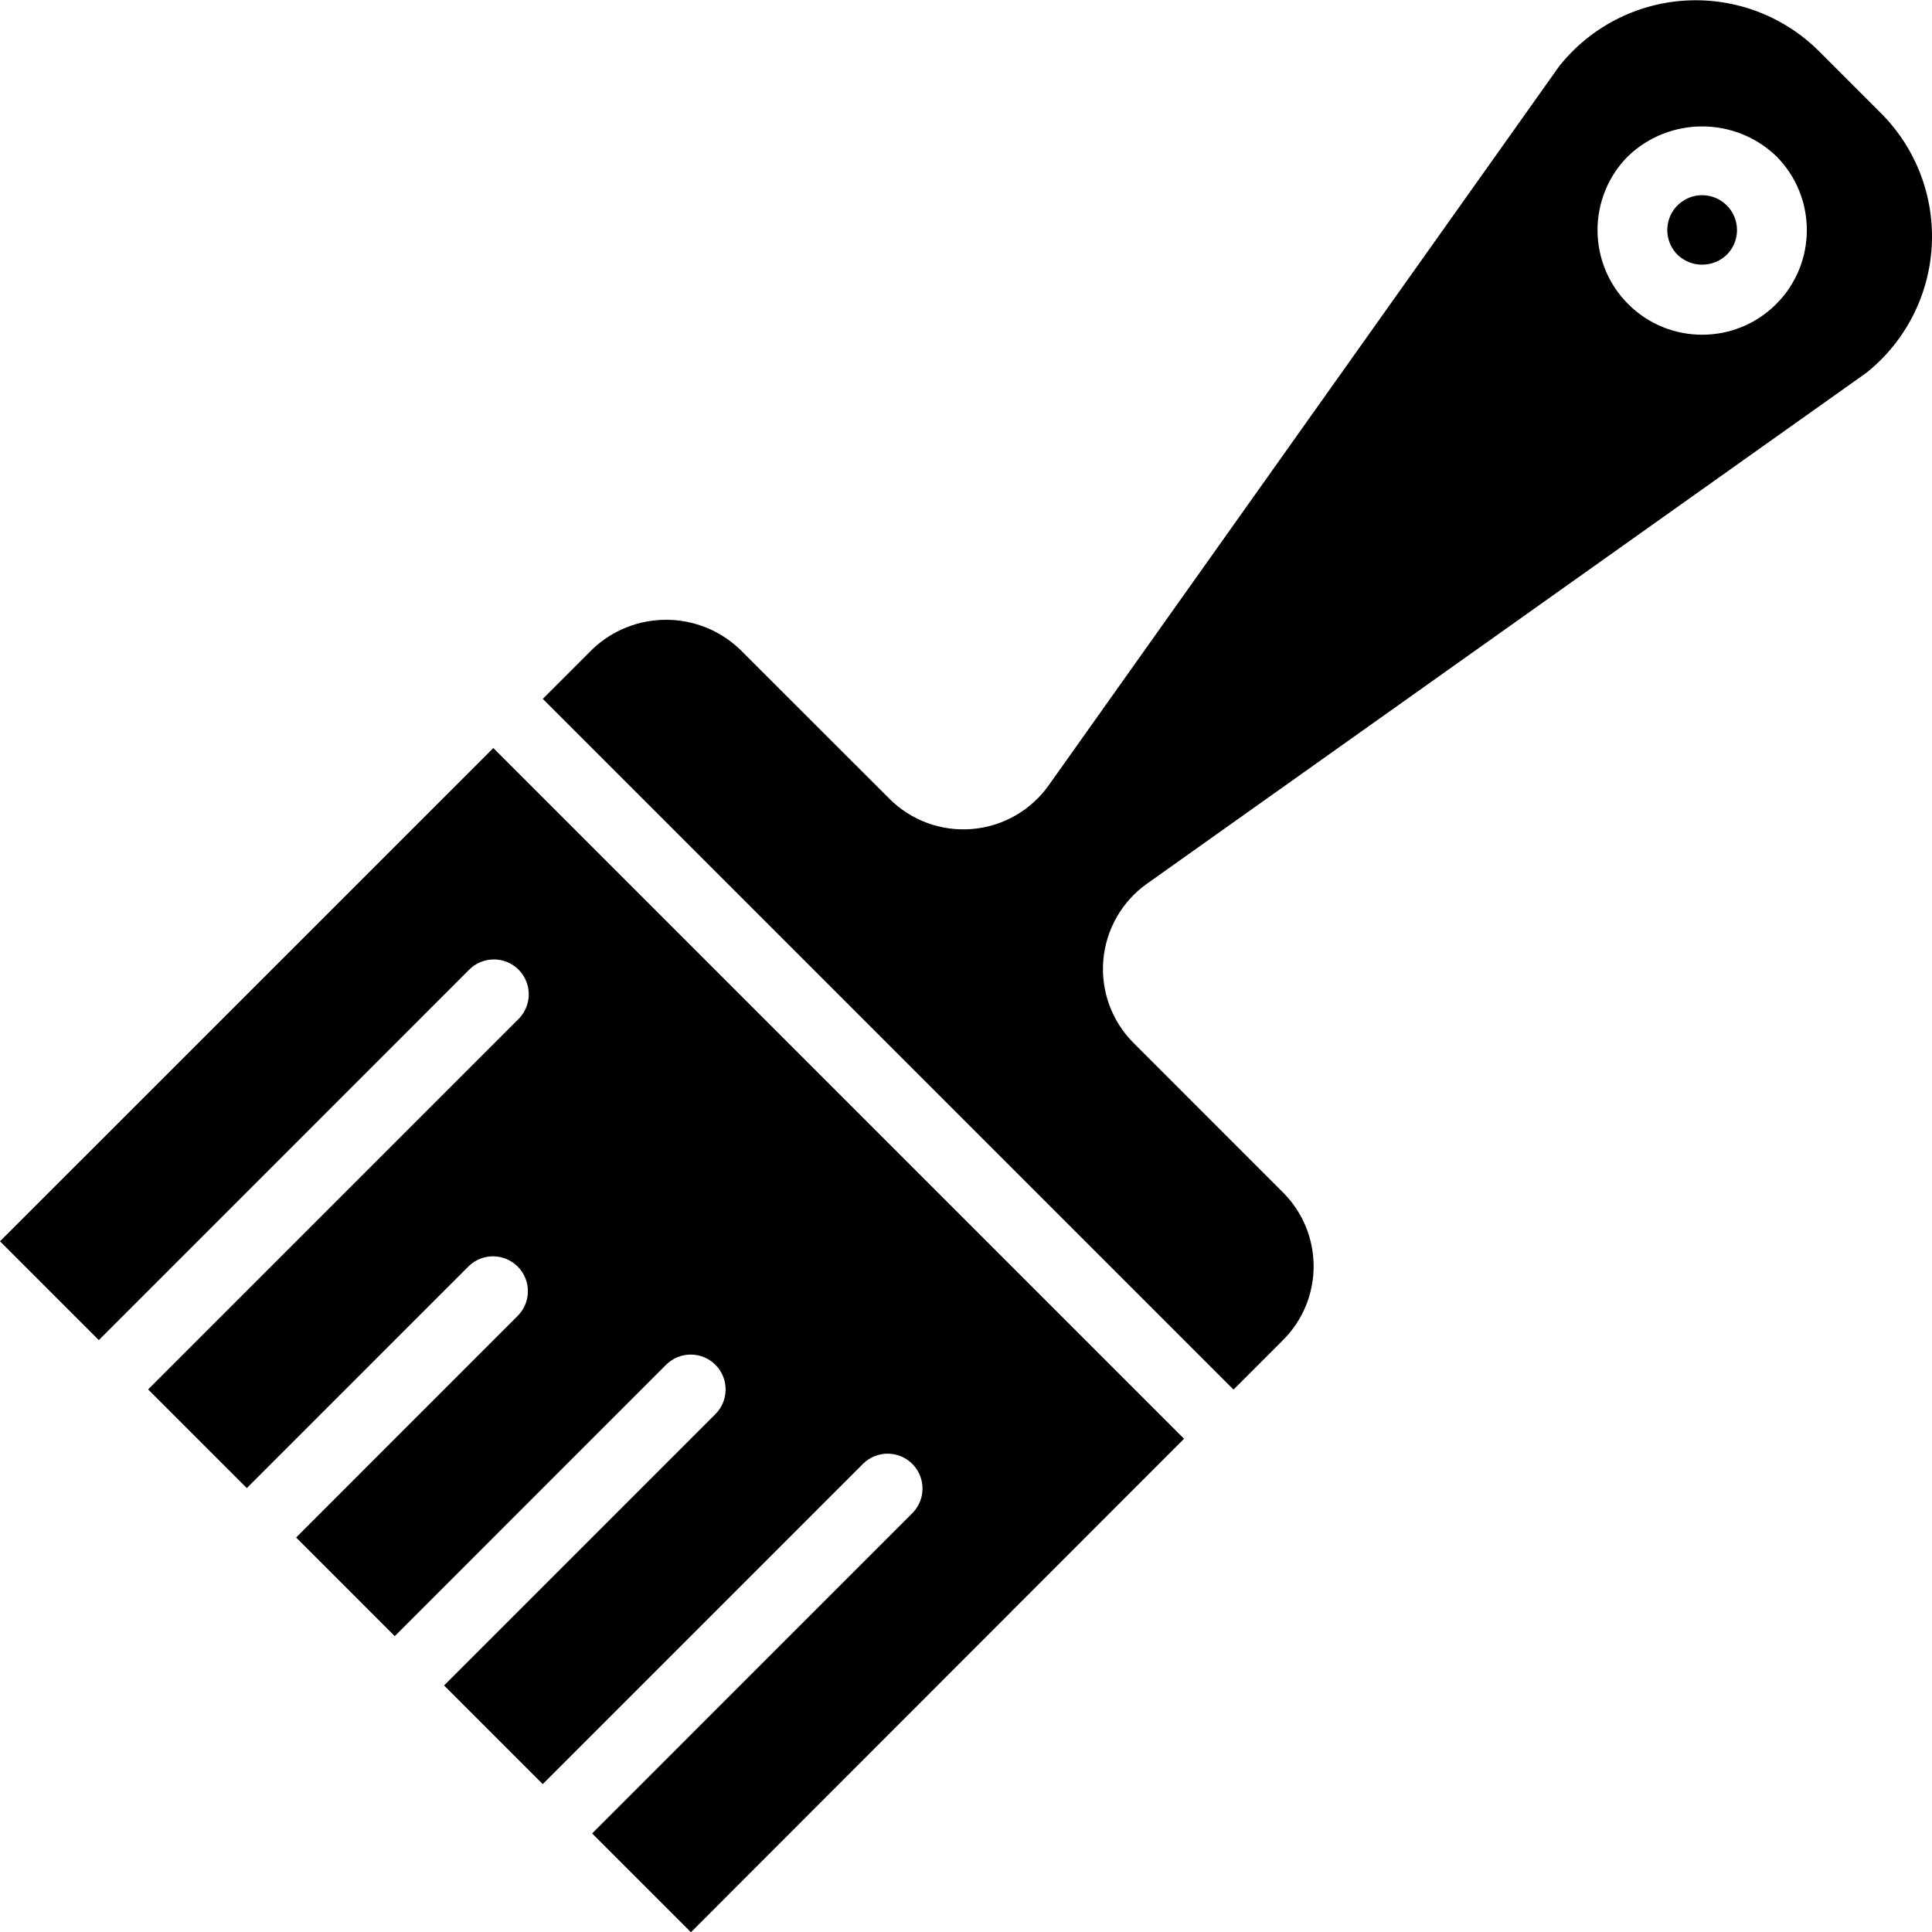
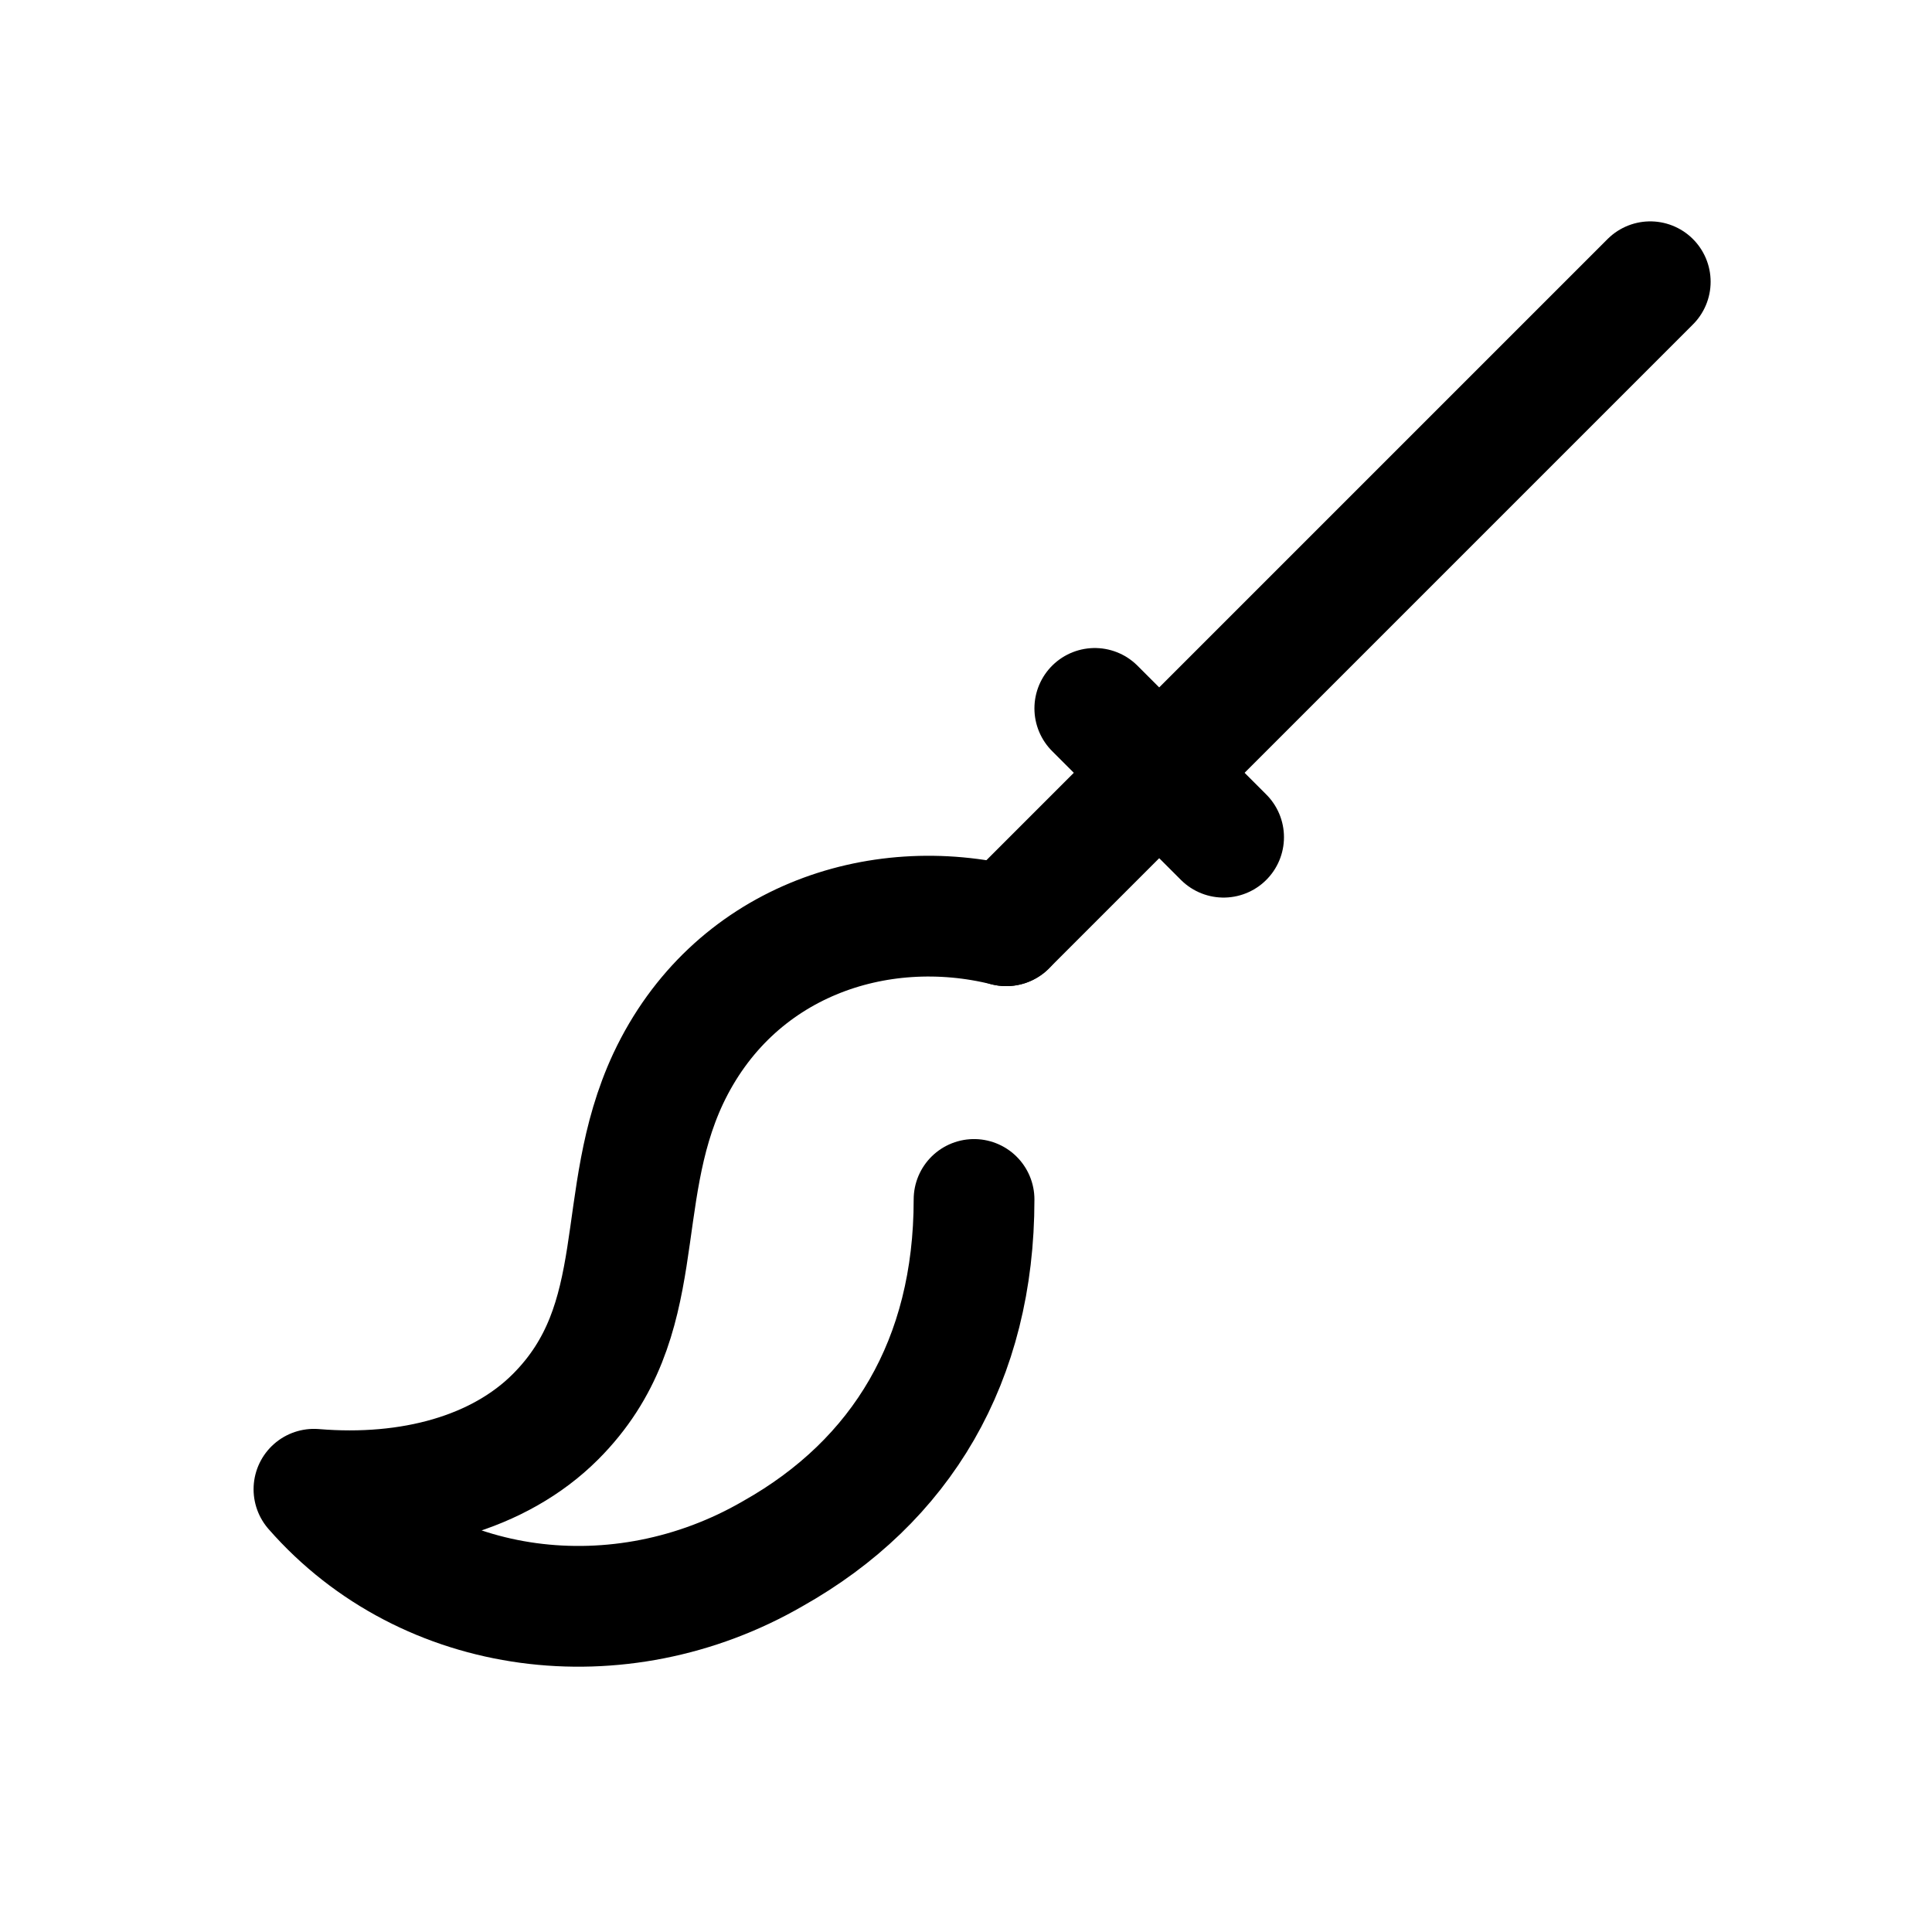
- <svg xmlns="http://www.w3.org/2000/svg" height="443pt" viewBox="0 0 443.061 443" width="443pt">
-   <path d="m431.328 25.895-14.137-14.137c-8.07-8.078-19.211-12.32-30.613-11.66-11.402.66-21.977 6.164-29.059 15.125l-117.023 164.84c-4.09 5.762-10.512 9.426-17.555 10.02-7.039.594-13.984-1.945-18.98-6.941l-34.234-34.207c-9.48-9.109-24.469-9.109-33.949 0l-11.297 11.305 158.398 158.398 11.305-11.305c4.527-4.488 7.07-10.598 7.07-16.969 0-6.375-2.543-12.484-7.07-16.973l-34.223-34.234c-4.996-4.996-7.535-11.941-6.941-18.98.594-7.043 4.258-13.465 10.02-17.555l165-117.184c8.891-7.109 14.332-17.672 14.961-29.035.629-11.367-3.617-22.465-11.672-30.508zm-24 43.809c-9.375 9.371-24.57 9.371-33.945 0-9.371-9.375-9.371-24.574 0-33.945 9.496-9.062 24.441-9.062 33.938 0 9.375 9.371 9.379 24.57.008 33.945zm0 0" />
-   <path d="m390.352 44.734c-3.234 0-6.152 1.949-7.391 4.938-1.234 2.988-.551 6.43 1.734 8.719 3.16 3.031 8.148 3.031 11.305 0 2.289-2.289 2.973-5.73 1.734-8.719s-4.156-4.938-7.391-4.938zm0 0" />
-   <path d="m135.793 420.43 22.656 22.656 113.086-113.168-158.398-158.402-113.137 113.121 22.656 22.656 84.848-84.855c2.008-2.078 4.984-2.914 7.781-2.184 2.797.734 4.98 2.918 5.711 5.715.734 2.797-.102 5.773-2.18 7.781l-84.848 84.855 22.633 22.625 50.902-50.906c3.141-3.031 8.129-2.988 11.215.098s3.129 8.078.098 11.215l-50.906 50.922 22.617 22.621 62.215-62.223c3.125-3.125 8.191-3.129 11.316-.004 3.129 3.125 3.129 8.191.004 11.316l-62.223 62.223 22.625 22.625 73.535-73.535c3.141-3.031 8.129-2.988 11.215.098 3.086 3.086 3.129 8.074.098 11.215zm0 0" />
+ <svg xmlns="http://www.w3.org/2000/svg" fill="none" height="24" stroke="#000" stroke-linecap="round" stroke-linejoin="round" stroke-width="1.5" viewBox="0 0 24 24" width="24">
+   <path d="m20.5 3.5-8 8" />
+   <path d="m13.6 8.8 1.6 1.6" />
+   <path d="m12.5 11.5c-1.6-.4-3.4.2-4.2 1.9-.7 1.5-.2 3-1.4 4.2-.7.7-1.8 1-3 .9 1.4 1.6 3.8 1.9 5.7.8 1.6-.9 2.5-2.4 2.5-4.4" />
</svg>
